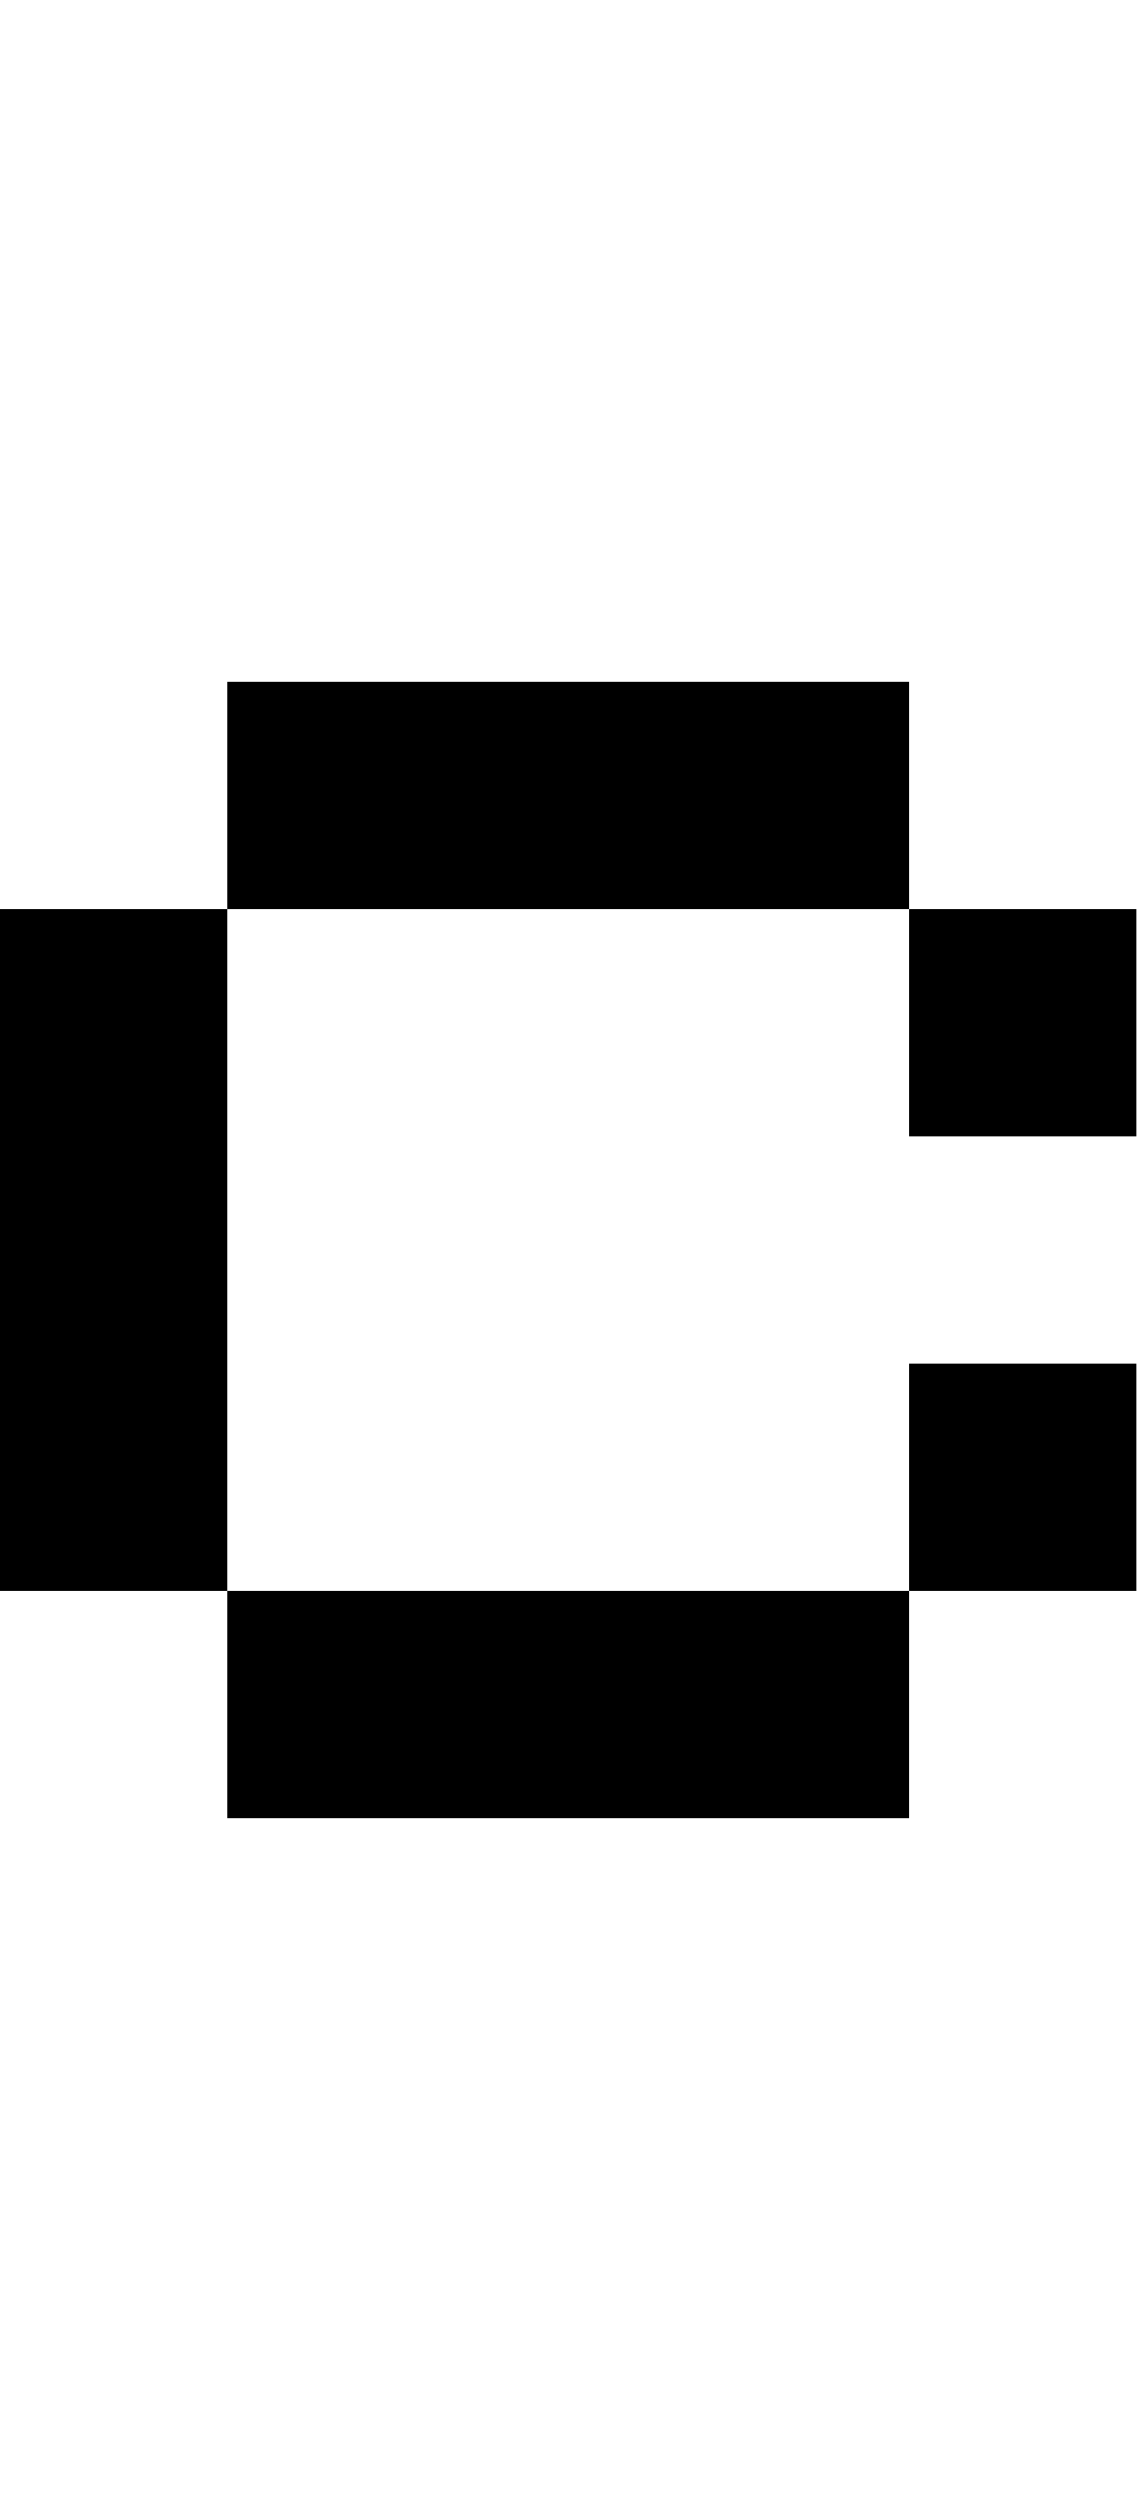
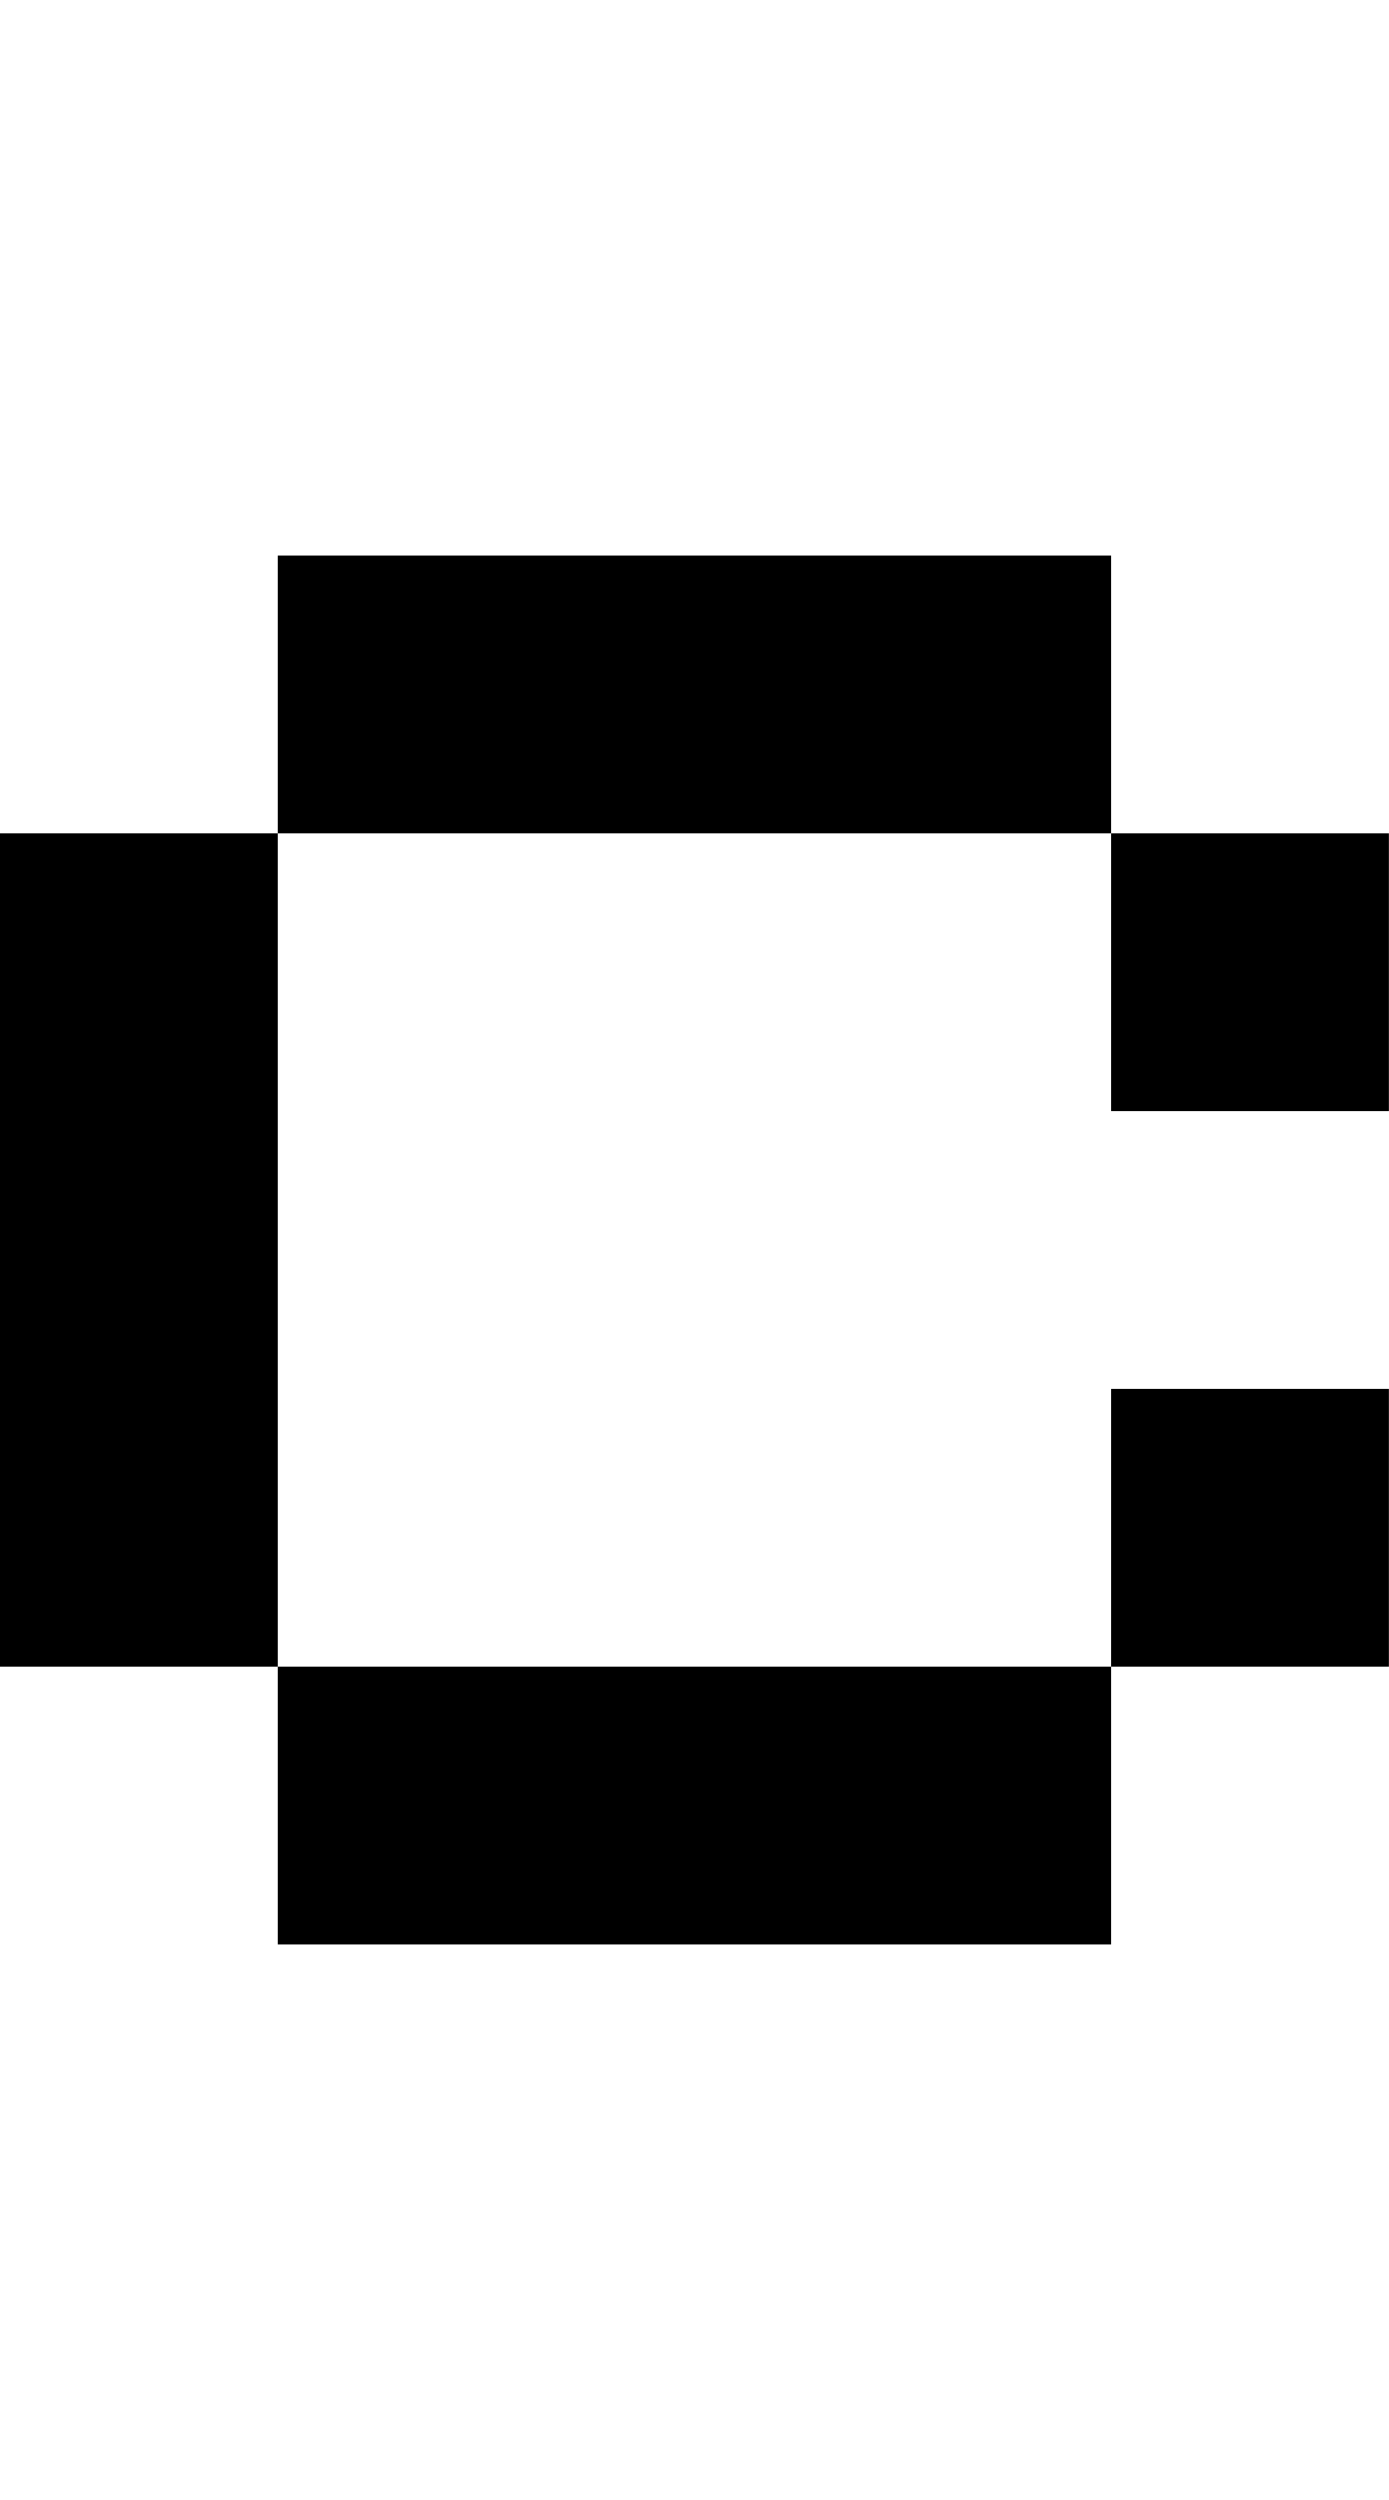
- <svg xmlns="http://www.w3.org/2000/svg" viewBox="0,0,5,11">
-   <path d="       M5,5       L5,4       L4,4       L4,3       L1,3       L1,4       L0,4       L0,7       L1,7       L1,8       L4,8       L4,7       L5,7       L5,6       L4,6       L4,7       L1,7       L1,4       L4,4       L4,5       Z" />
+ <svg xmlns="http://www.w3.org/2000/svg" viewBox="0,0,5,9">
+   <path d="       M1,3       L1,2       L4,2       L4,3       L5,3       L5,4       L4,4       L4,3       Z       L1,6       L4,6       L4,5       L5,5       L5,6       L4,6       L4,7       L1,7       L1,6       L0,6       L0,3       Z" />
</svg>
